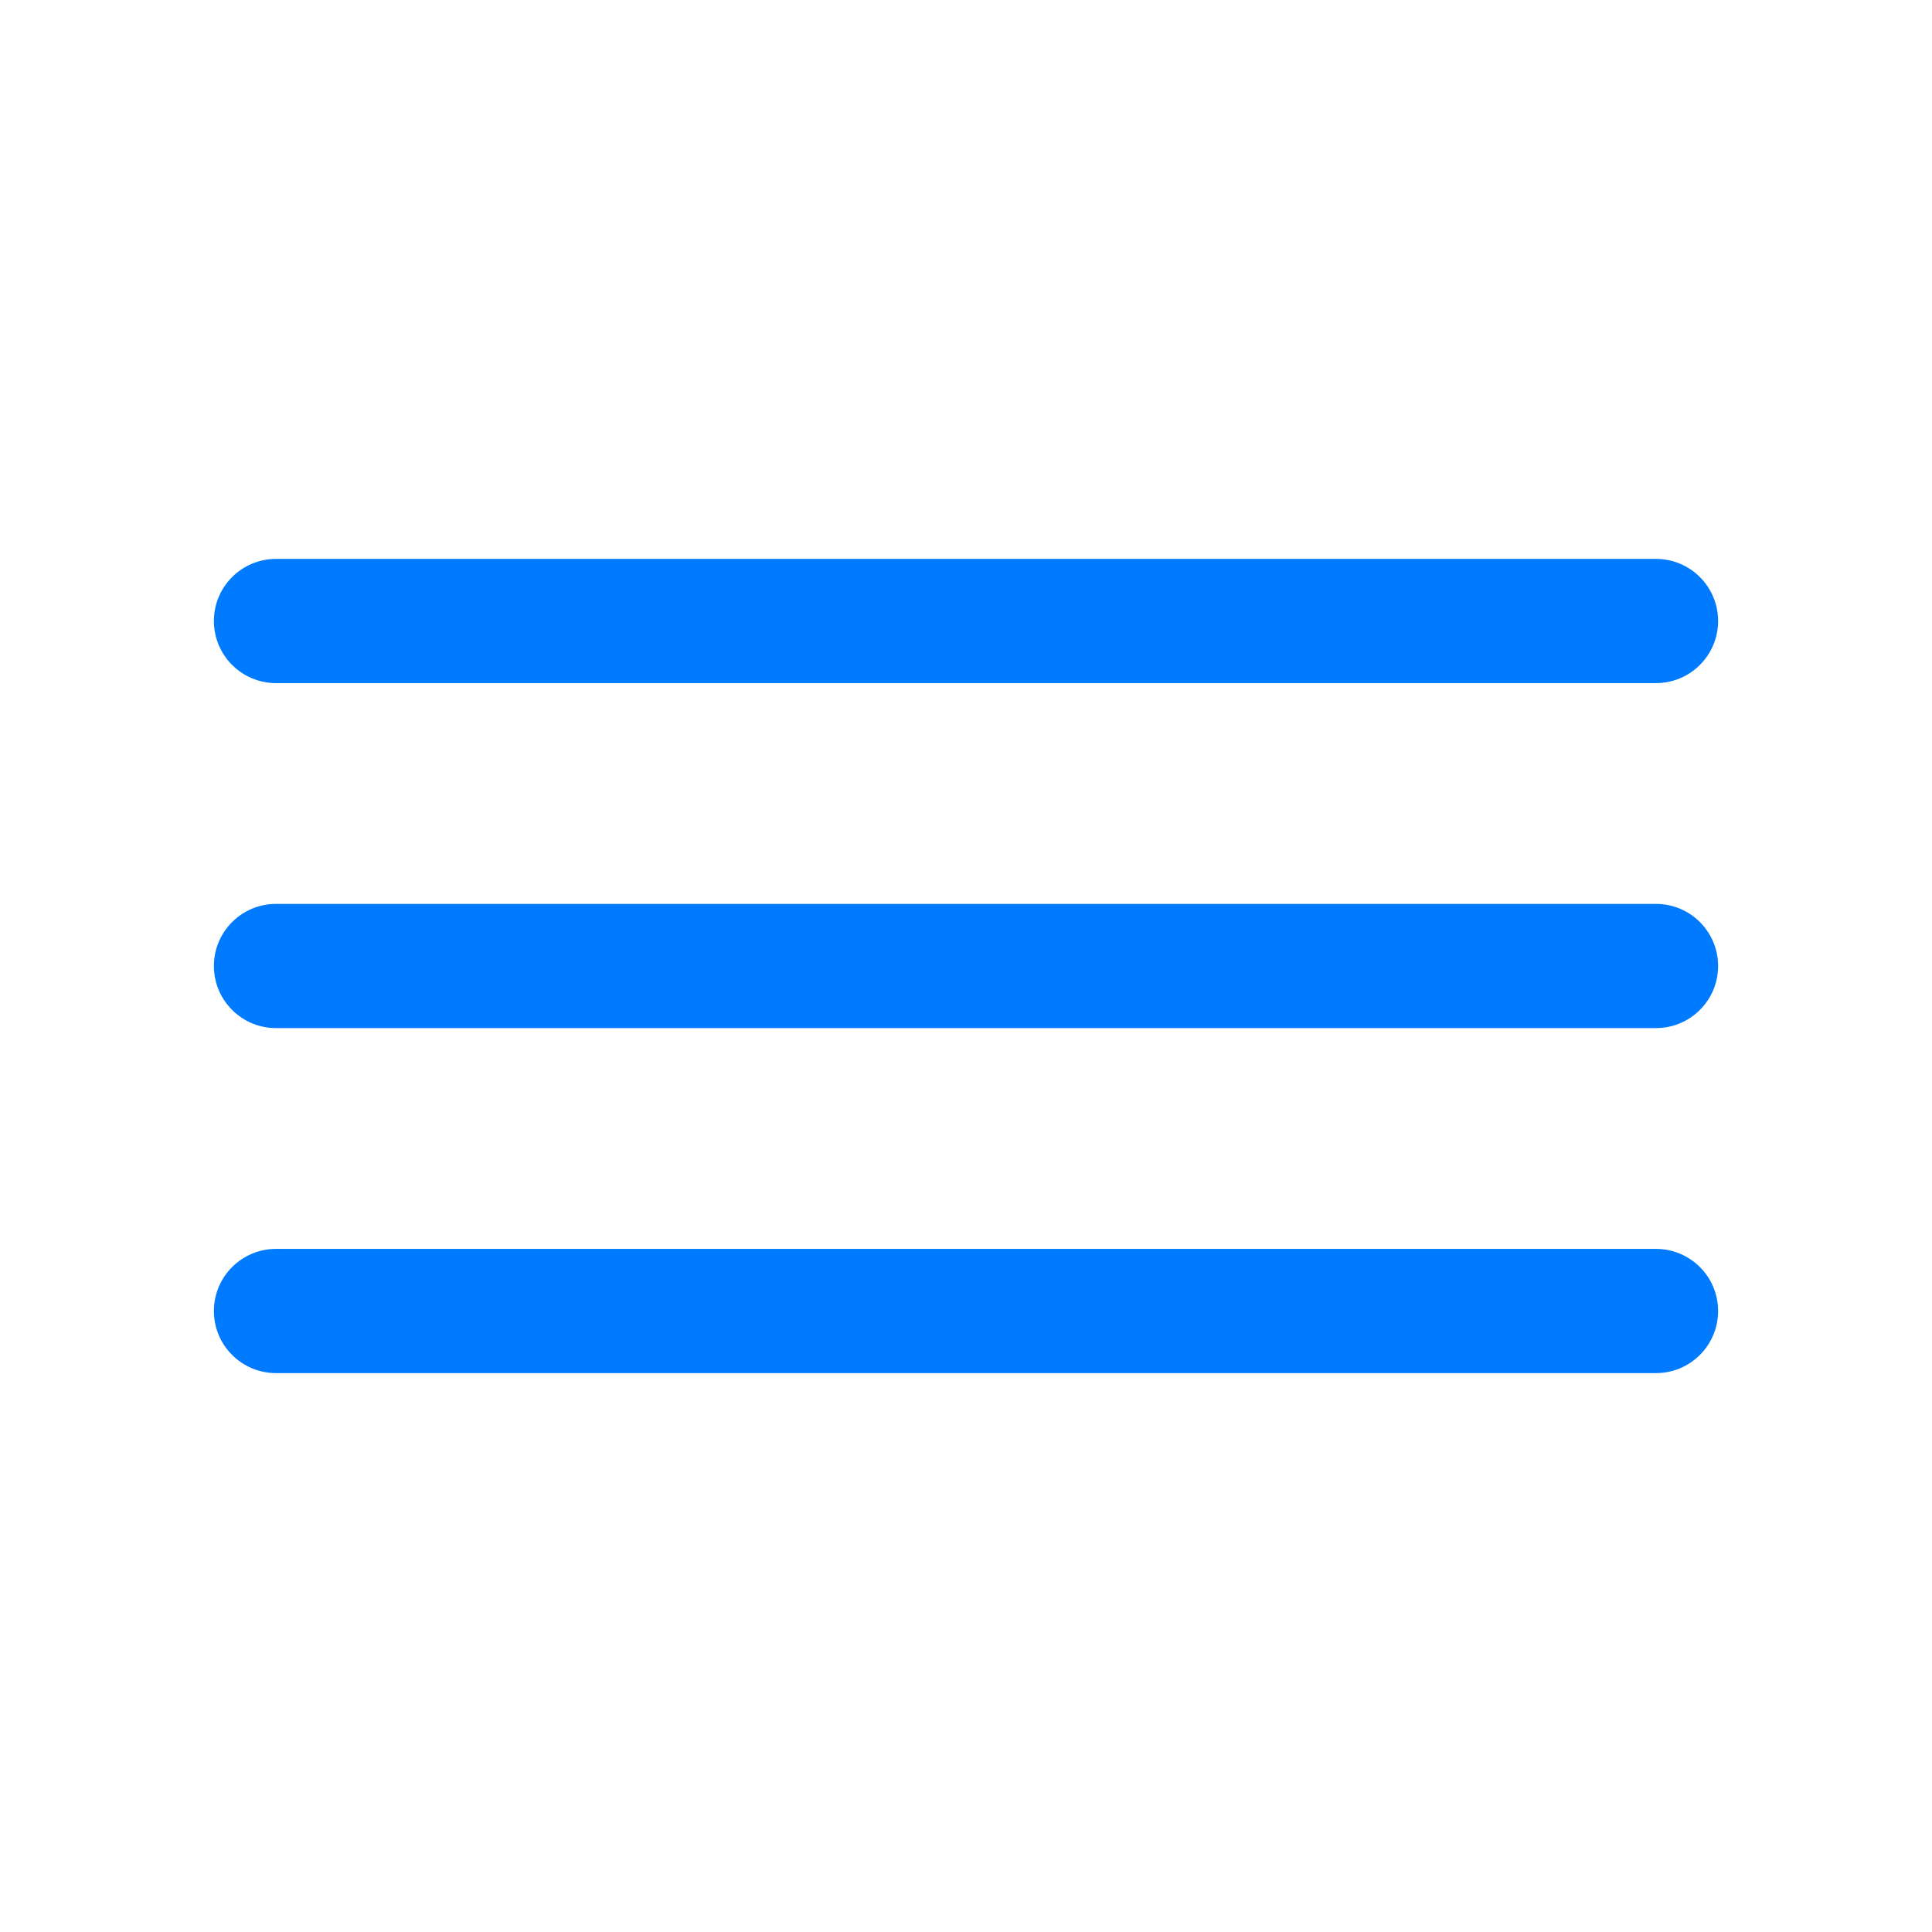
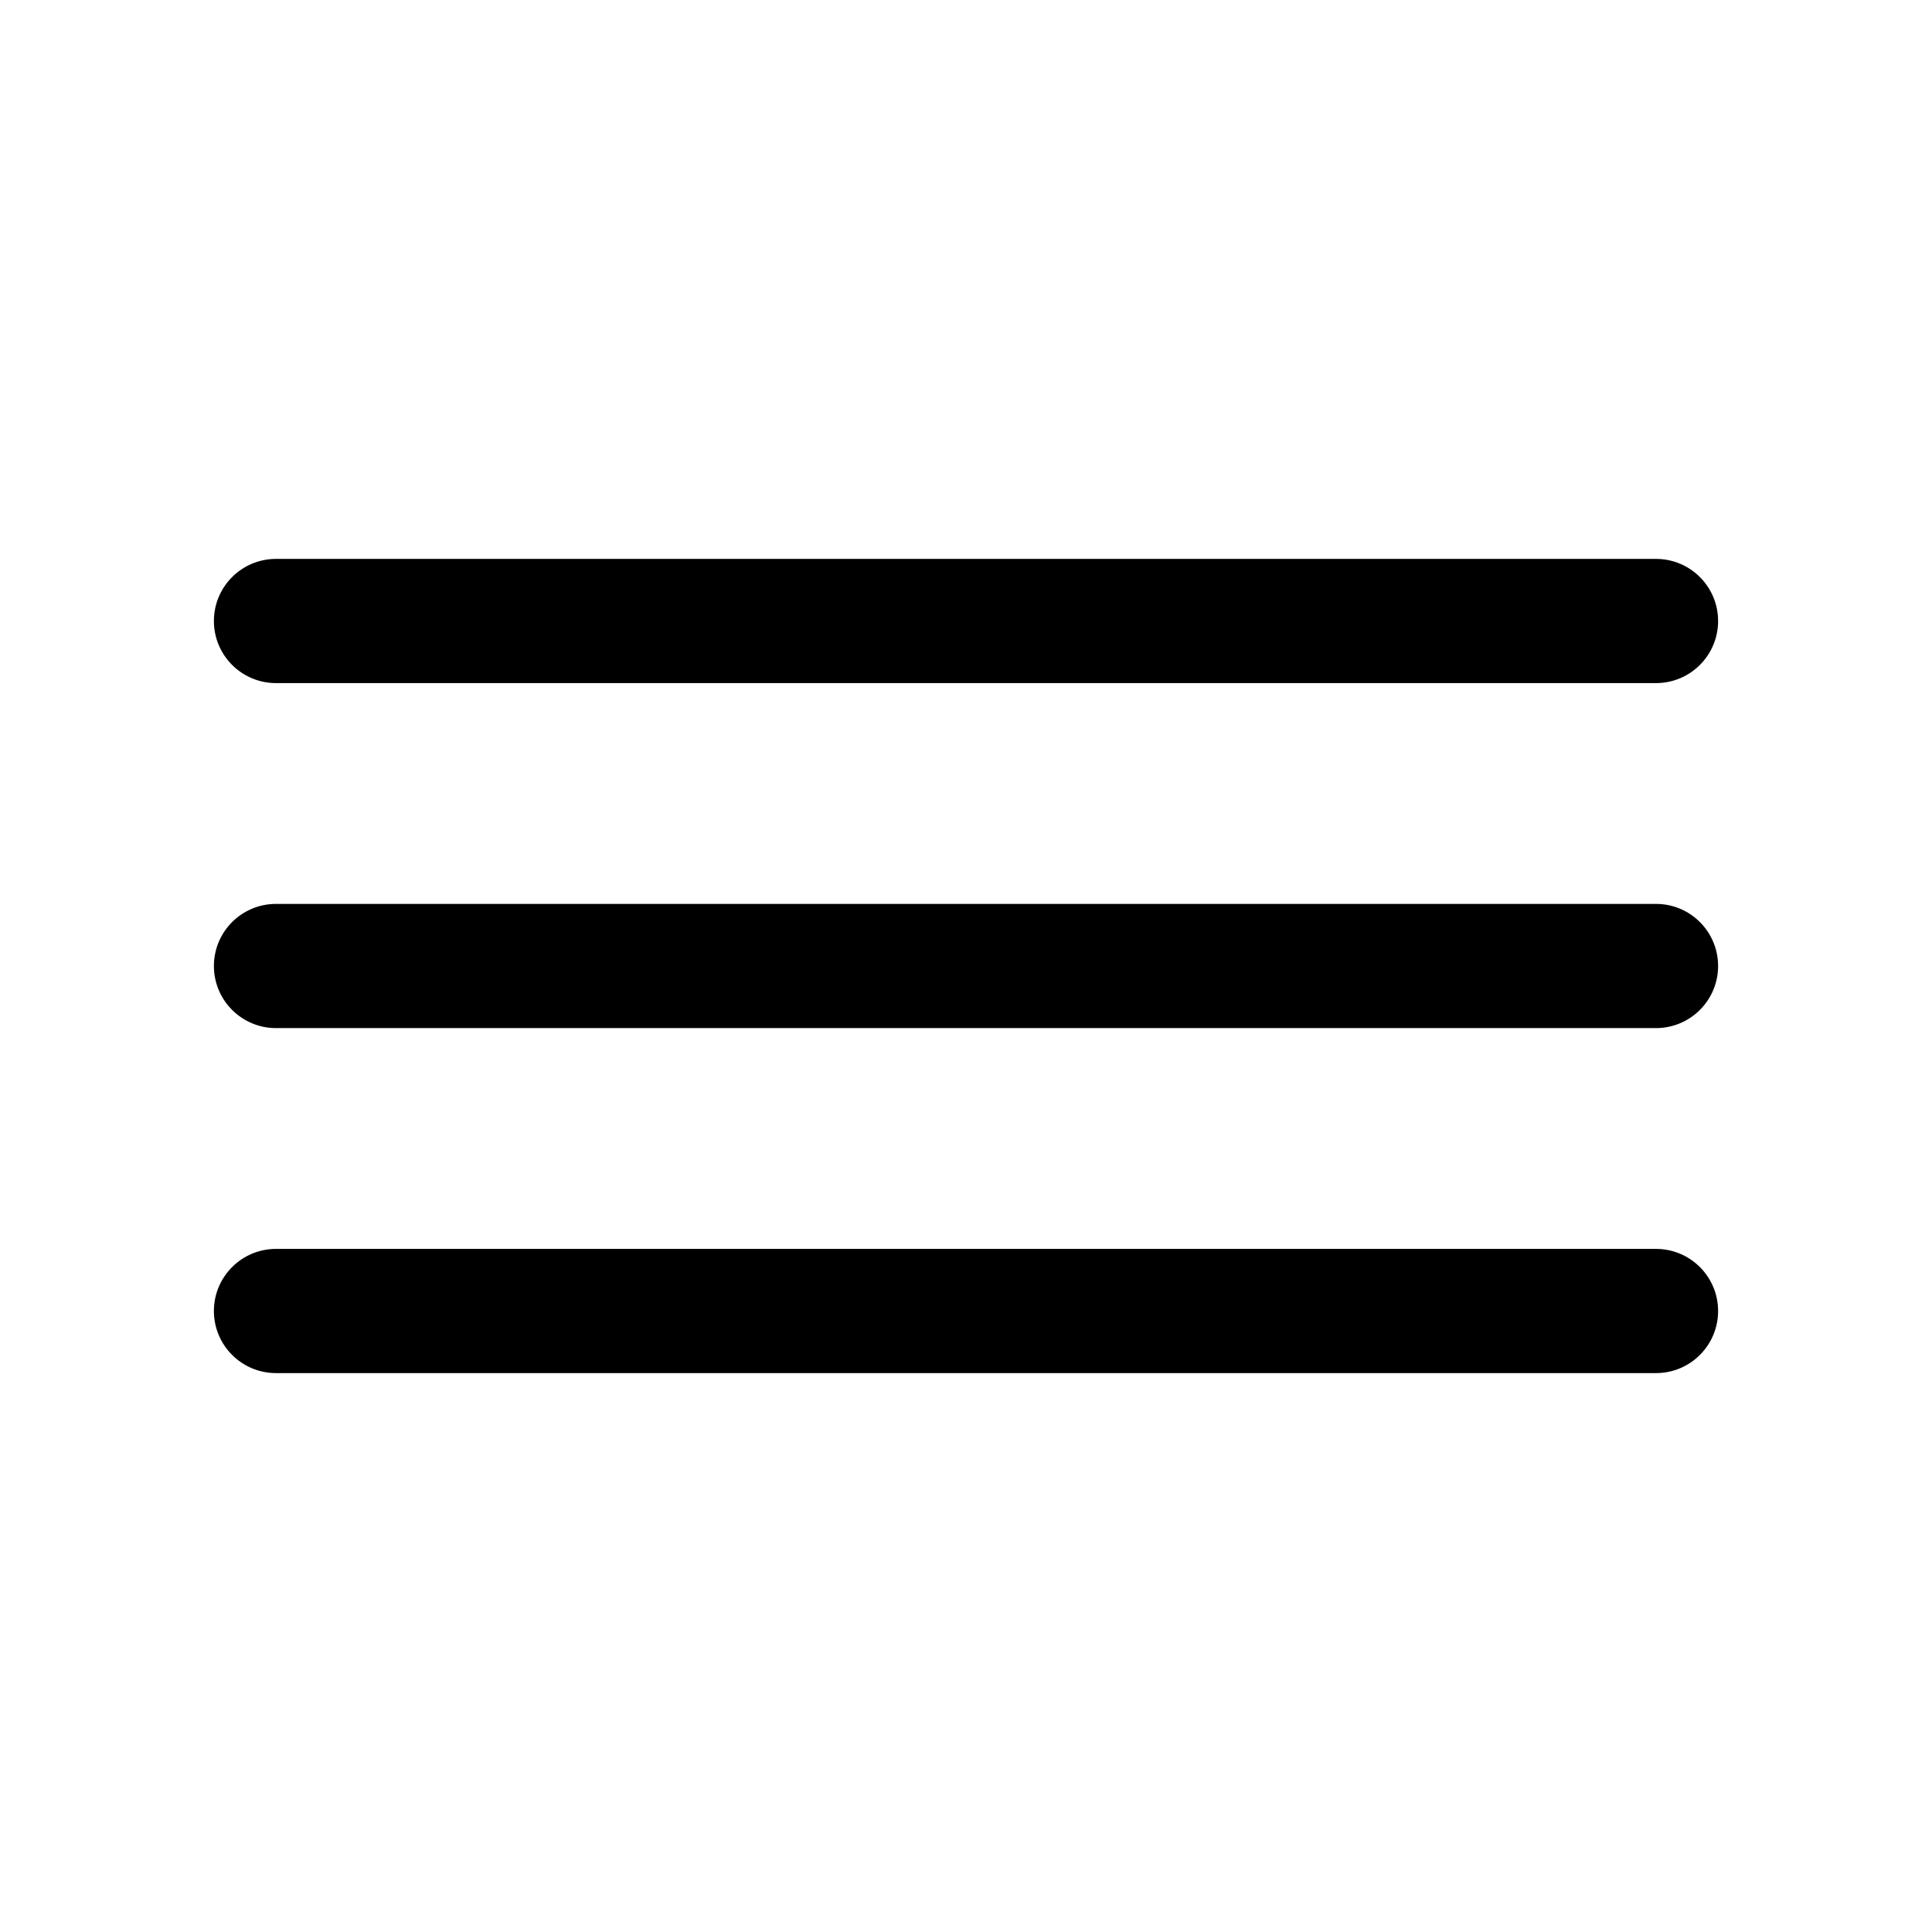
- <svg xmlns="http://www.w3.org/2000/svg" width="28" height="28" viewBox="0 0 28 28" fill="none">
-   <path fill-rule="evenodd" clip-rule="evenodd" d="M3.1 9C3.1 8.503 3.503 8.1 4 8.1H24C24.497 8.1 24.9 8.503 24.9 9C24.9 9.497 24.497 9.9 24 9.9H4C3.503 9.9 3.1 9.497 3.1 9ZM3.1 14C3.1 13.503 3.503 13.1 4 13.1H24C24.497 13.1 24.9 13.503 24.9 14C24.9 14.497 24.497 14.9 24 14.9H4C3.503 14.9 3.1 14.497 3.1 14ZM3.1 19C3.1 18.503 3.503 18.1 4 18.1H24C24.497 18.1 24.9 18.503 24.9 19C24.9 19.497 24.497 19.9 24 19.9H4C3.503 19.9 3.1 19.497 3.1 19Z" fill="#007AFF" />
+ <svg xmlns="http://www.w3.org/2000/svg" width="28" height="28" fill="none">
+   <path fill="currentColor" fill-rule="evenodd" d="M3.1 9a.9.9 0 0 1 .9-.9h20a.9.9 0 1 1 0 1.8H4a.9.9 0 0 1-.9-.9m0 5a.9.9 0 0 1 .9-.9h20a.9.9 0 1 1 0 1.8H4a.9.9 0 0 1-.9-.9m0 5a.9.9 0 0 1 .9-.9h20a.9.9 0 1 1 0 1.8H4a.9.9 0 0 1-.9-.9" clip-rule="evenodd" />
</svg>
